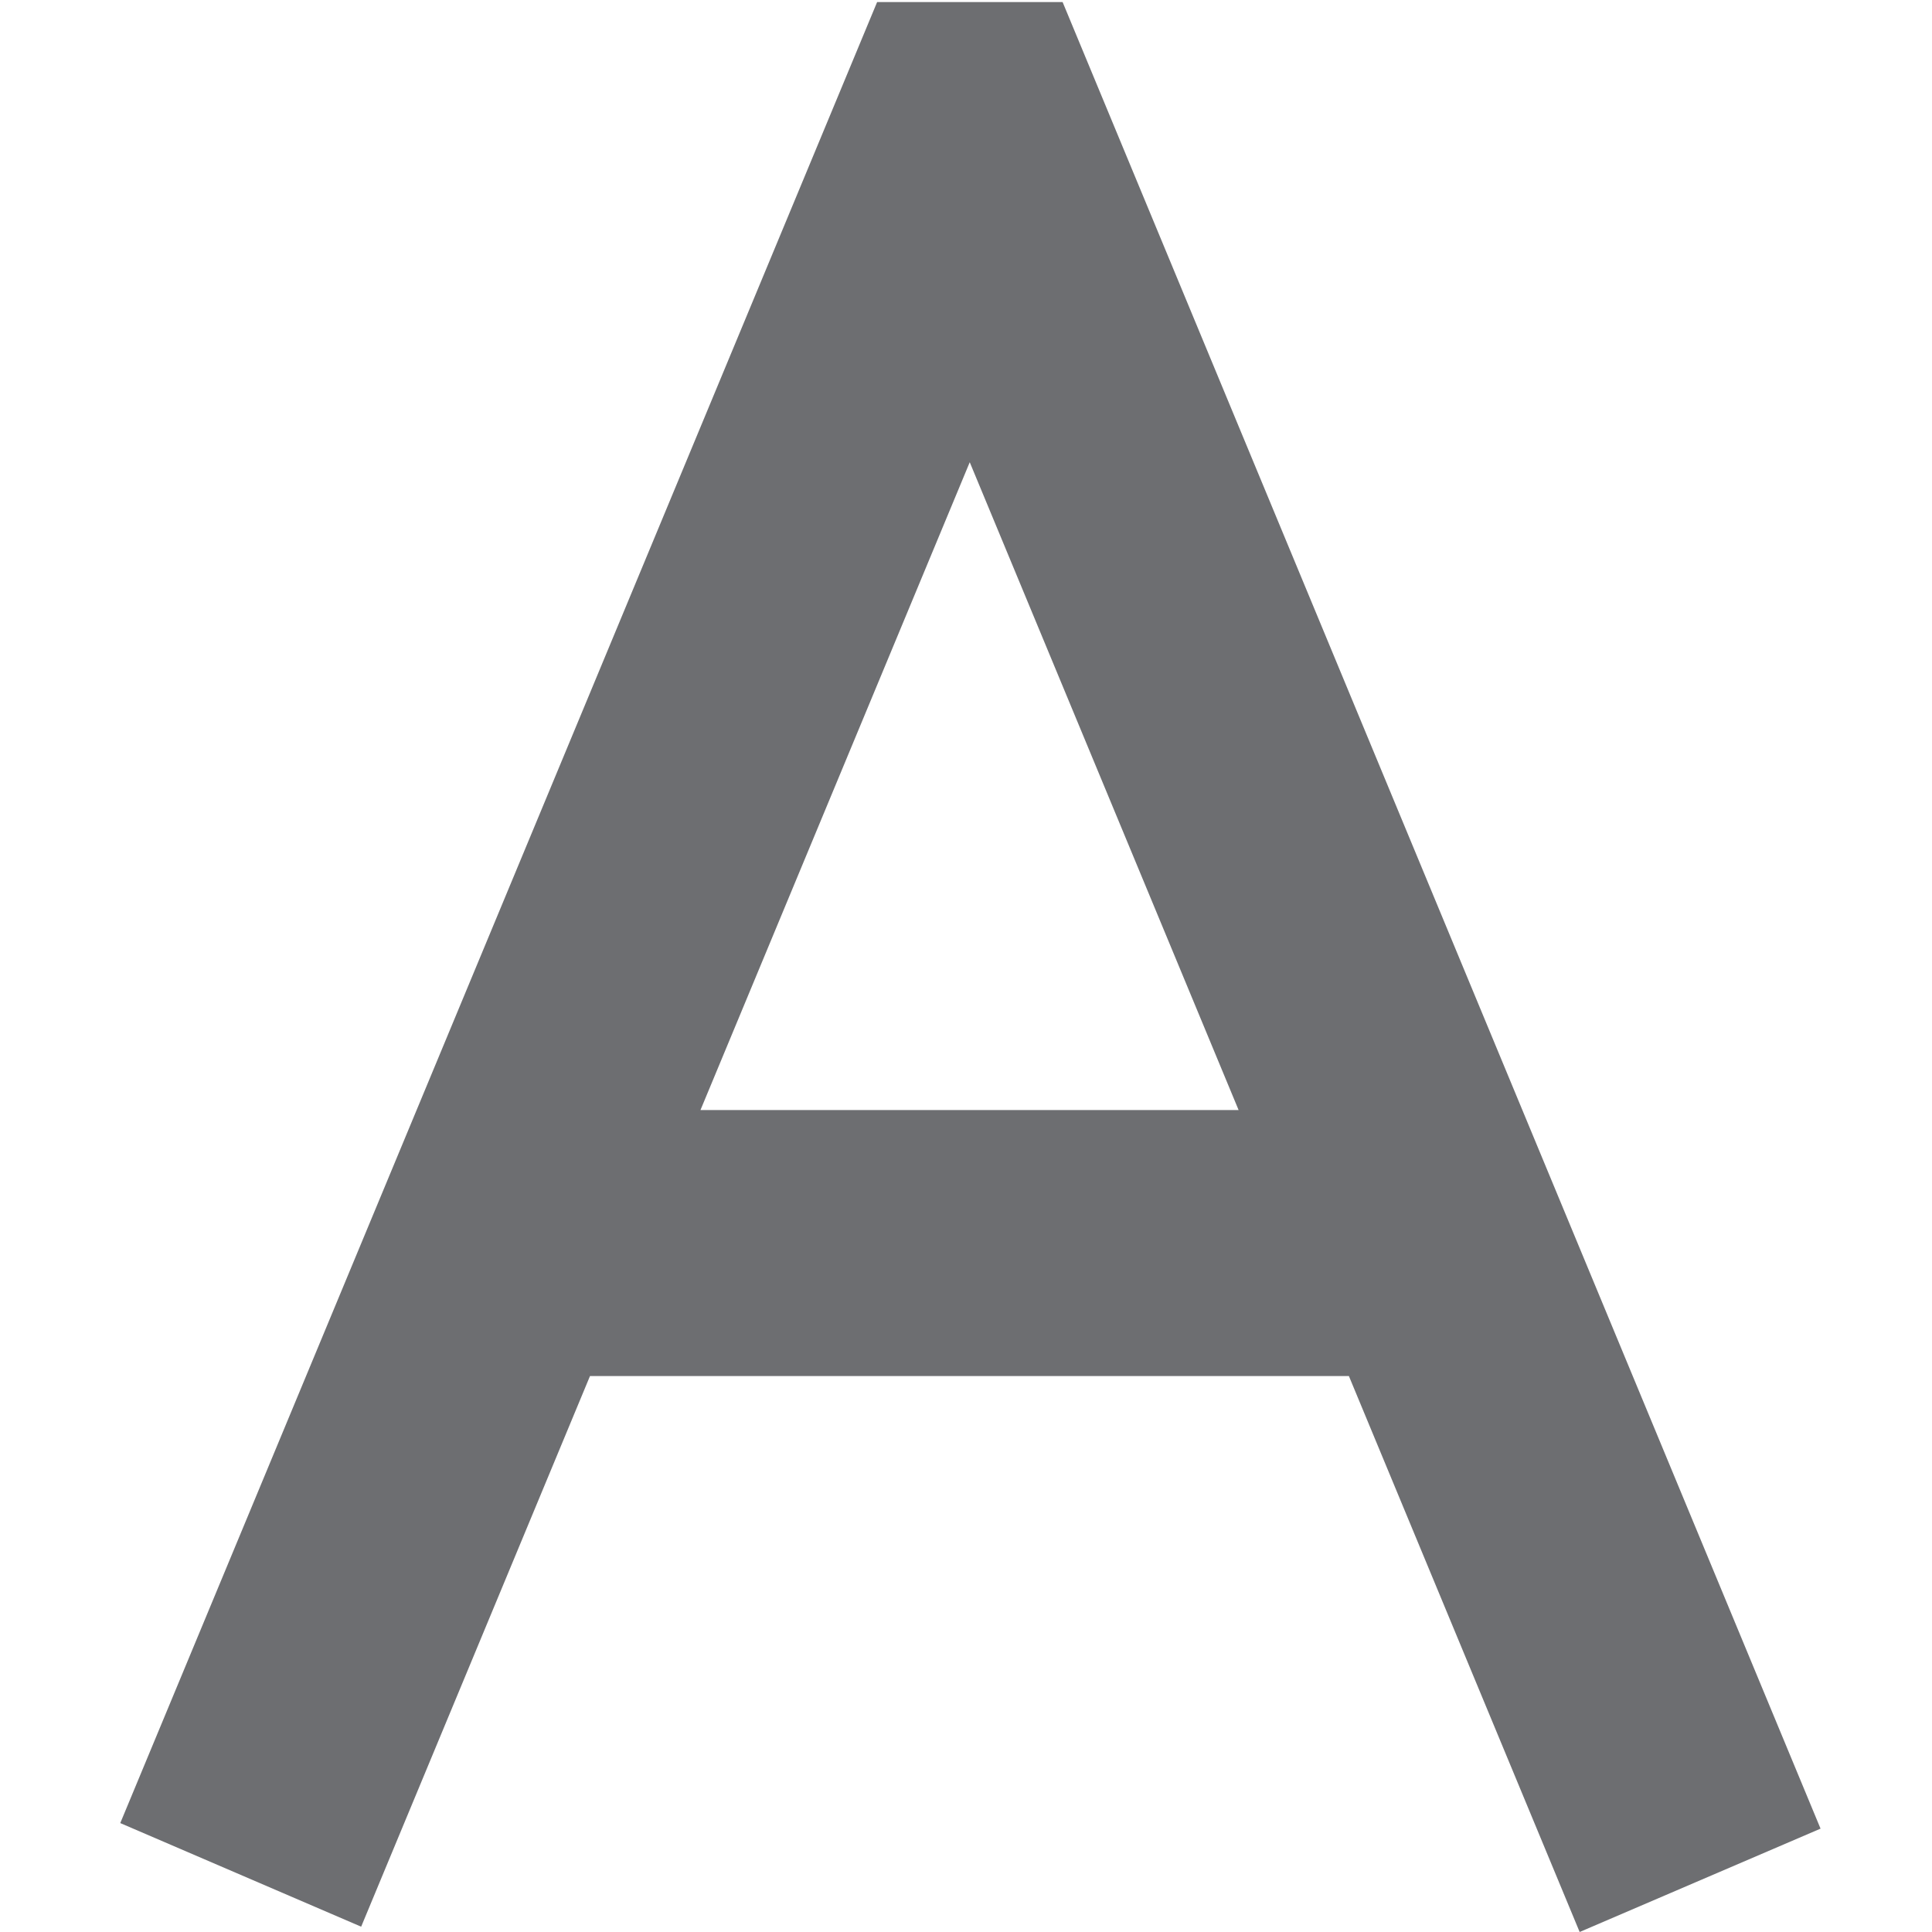
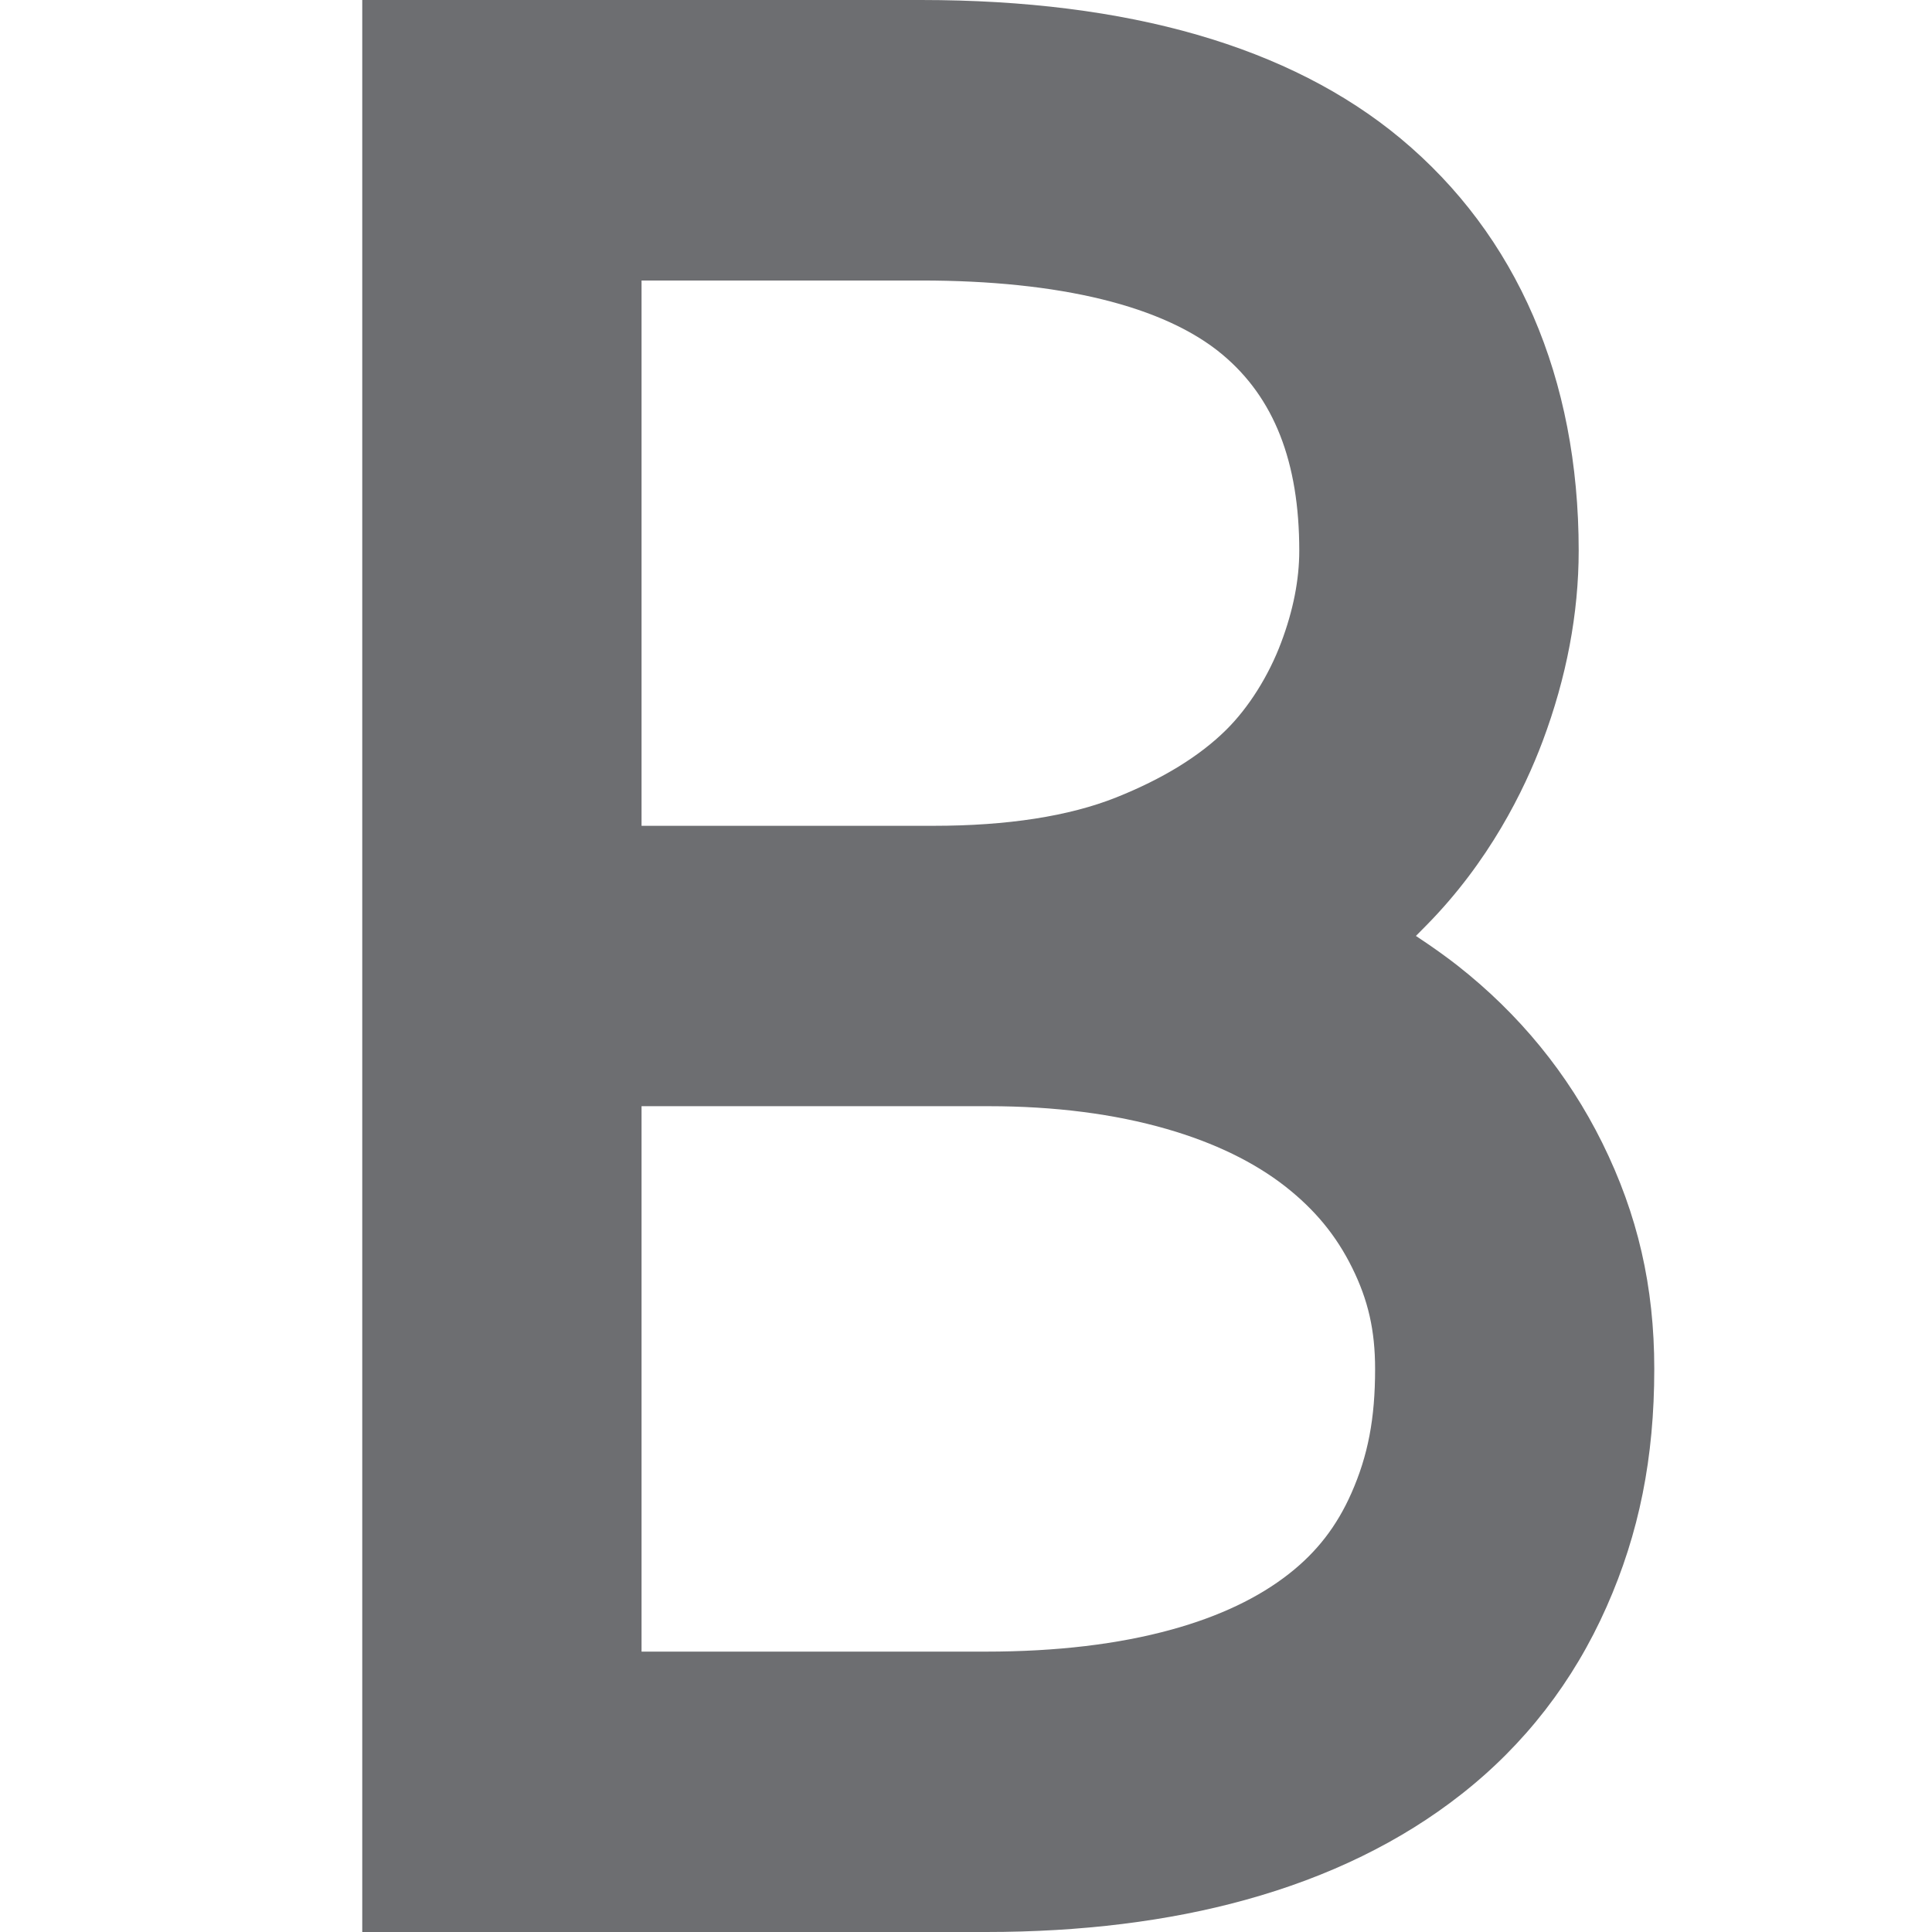
<svg xmlns="http://www.w3.org/2000/svg" version="1.1" id="Layer_1" x="0px" y="0px" width="16px" height="16px" viewBox="0 0 16 16" enable-background="new 0 0 16 16" xml:space="preserve">
  <g id="icon">
-     <path d="M11.171,11.396H4.886l-1.895,4.56l-1.995,-0.858L7.264,0.017h1.536l6.277,15.127L13.082,16L11.171,11.396zM10.258,9.194L8.031,3.828l-2.23,5.365H10.258z" fill="#6D6E71" />
+     <path d="M3,16V0h4.628c1.72,0,3.055,0.386,3.97,1.146c0.965,0.803,1.476,1.984,1.476,3.414c0,0.52,-0.101,1.052,-0.299,1.58c-0.152,0.404,-0.442,0.996,-0.963,1.524l-0.086,0.087l0.101,0.068c0.083,0.057,0.165,0.116,0.243,0.177c0.512,0.402,0.915,0.895,1.199,1.468c0.294,0.595,0.431,1.19,0.431,1.873c0,0.735,-0.125,1.361,-0.395,1.97c-0.274,0.619,-0.679,1.142,-1.205,1.554c-0.496,0.39,-1.097,0.683,-1.786,0.873C9.675,15.911,8.952,16,8.167,16H3zM5.313,13.678h2.854c0.579,0,1.096,-0.061,1.537,-0.183c0.392,-0.108,0.719,-0.263,0.973,-0.463c0.23,-0.181,0.394,-0.393,0.515,-0.667c0.137,-0.31,0.196,-0.617,0.196,-1.027c0,-0.32,-0.057,-0.57,-0.19,-0.839c-0.132,-0.267,-0.308,-0.48,-0.552,-0.672c-0.258,-0.202,-0.588,-0.363,-0.983,-0.477c-0.433,-0.125,-0.929,-0.189,-1.476,-0.189H5.313V13.678zM5.313,6.839h2.417c0.612,0,1.122,-0.079,1.514,-0.235c0.383,-0.153,0.69,-0.341,0.911,-0.56c0.186,-0.184,0.352,-0.448,0.455,-0.723c0.1,-0.265,0.15,-0.521,0.15,-0.76c0,-0.737,-0.209,-1.268,-0.638,-1.626c-0.481,-0.401,-1.344,-0.612,-2.494,-0.612H5.313V6.839z" fill="#6D6E71" />
  </g>
</svg>
